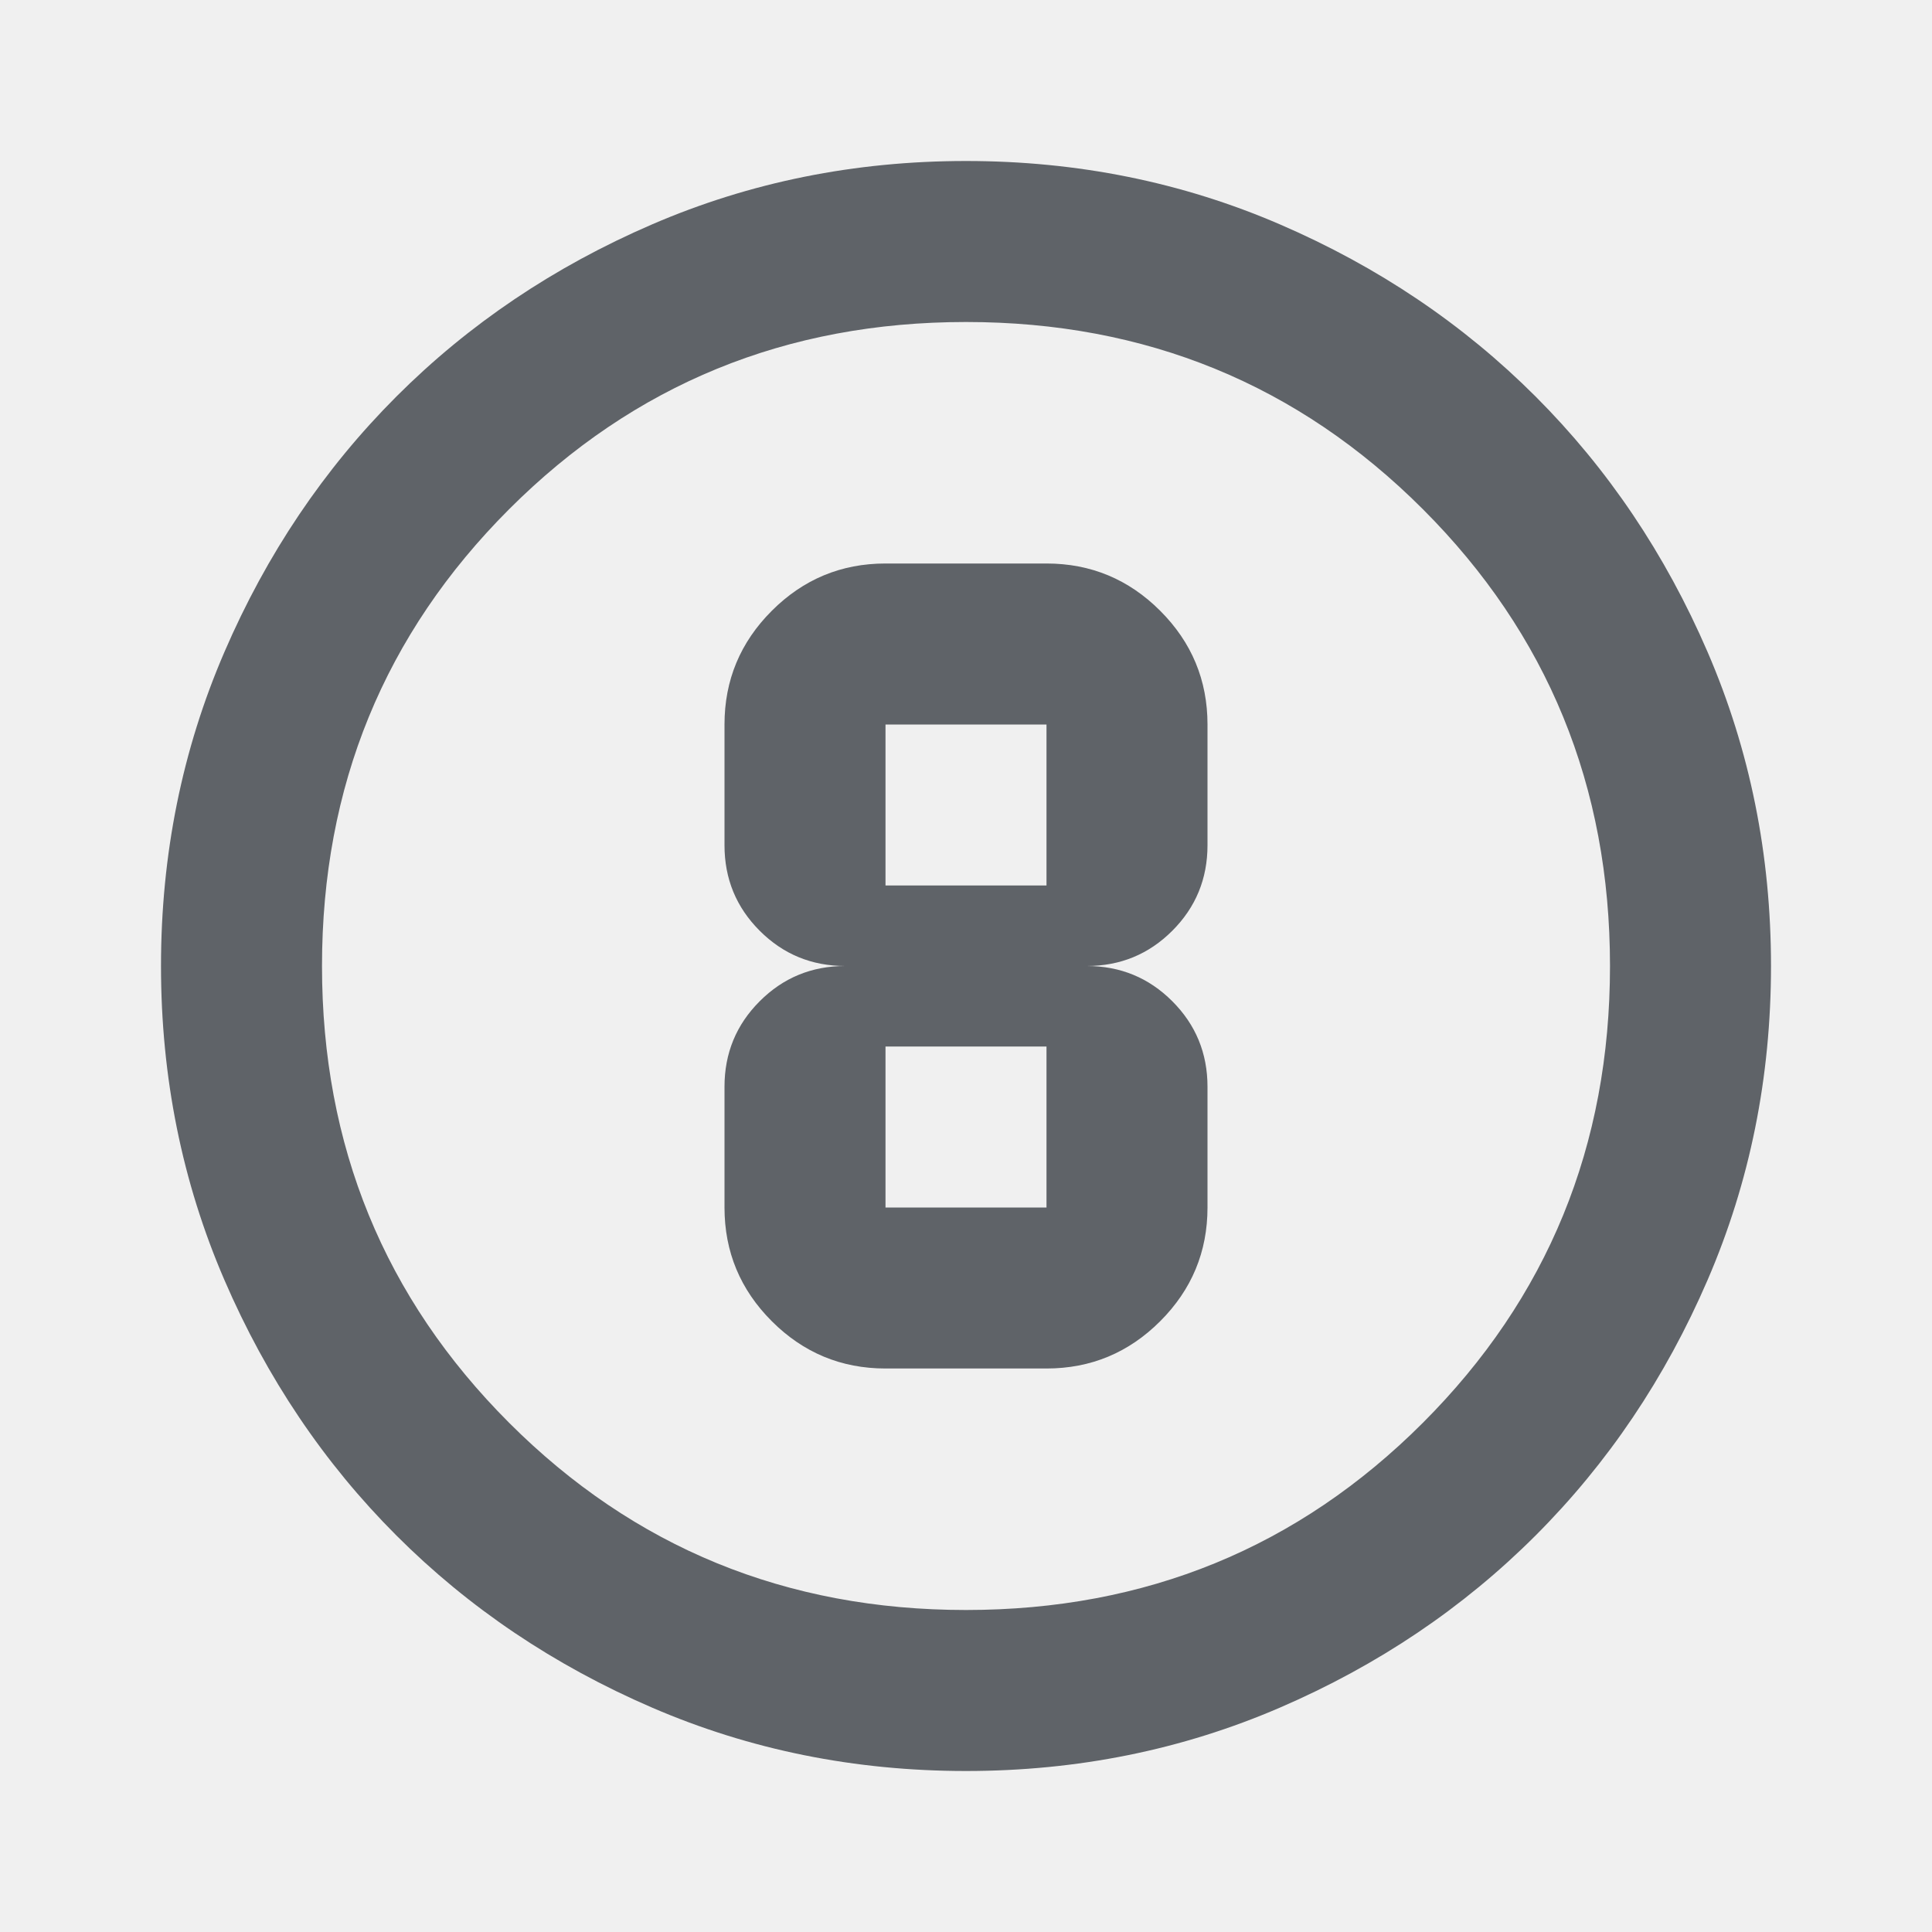
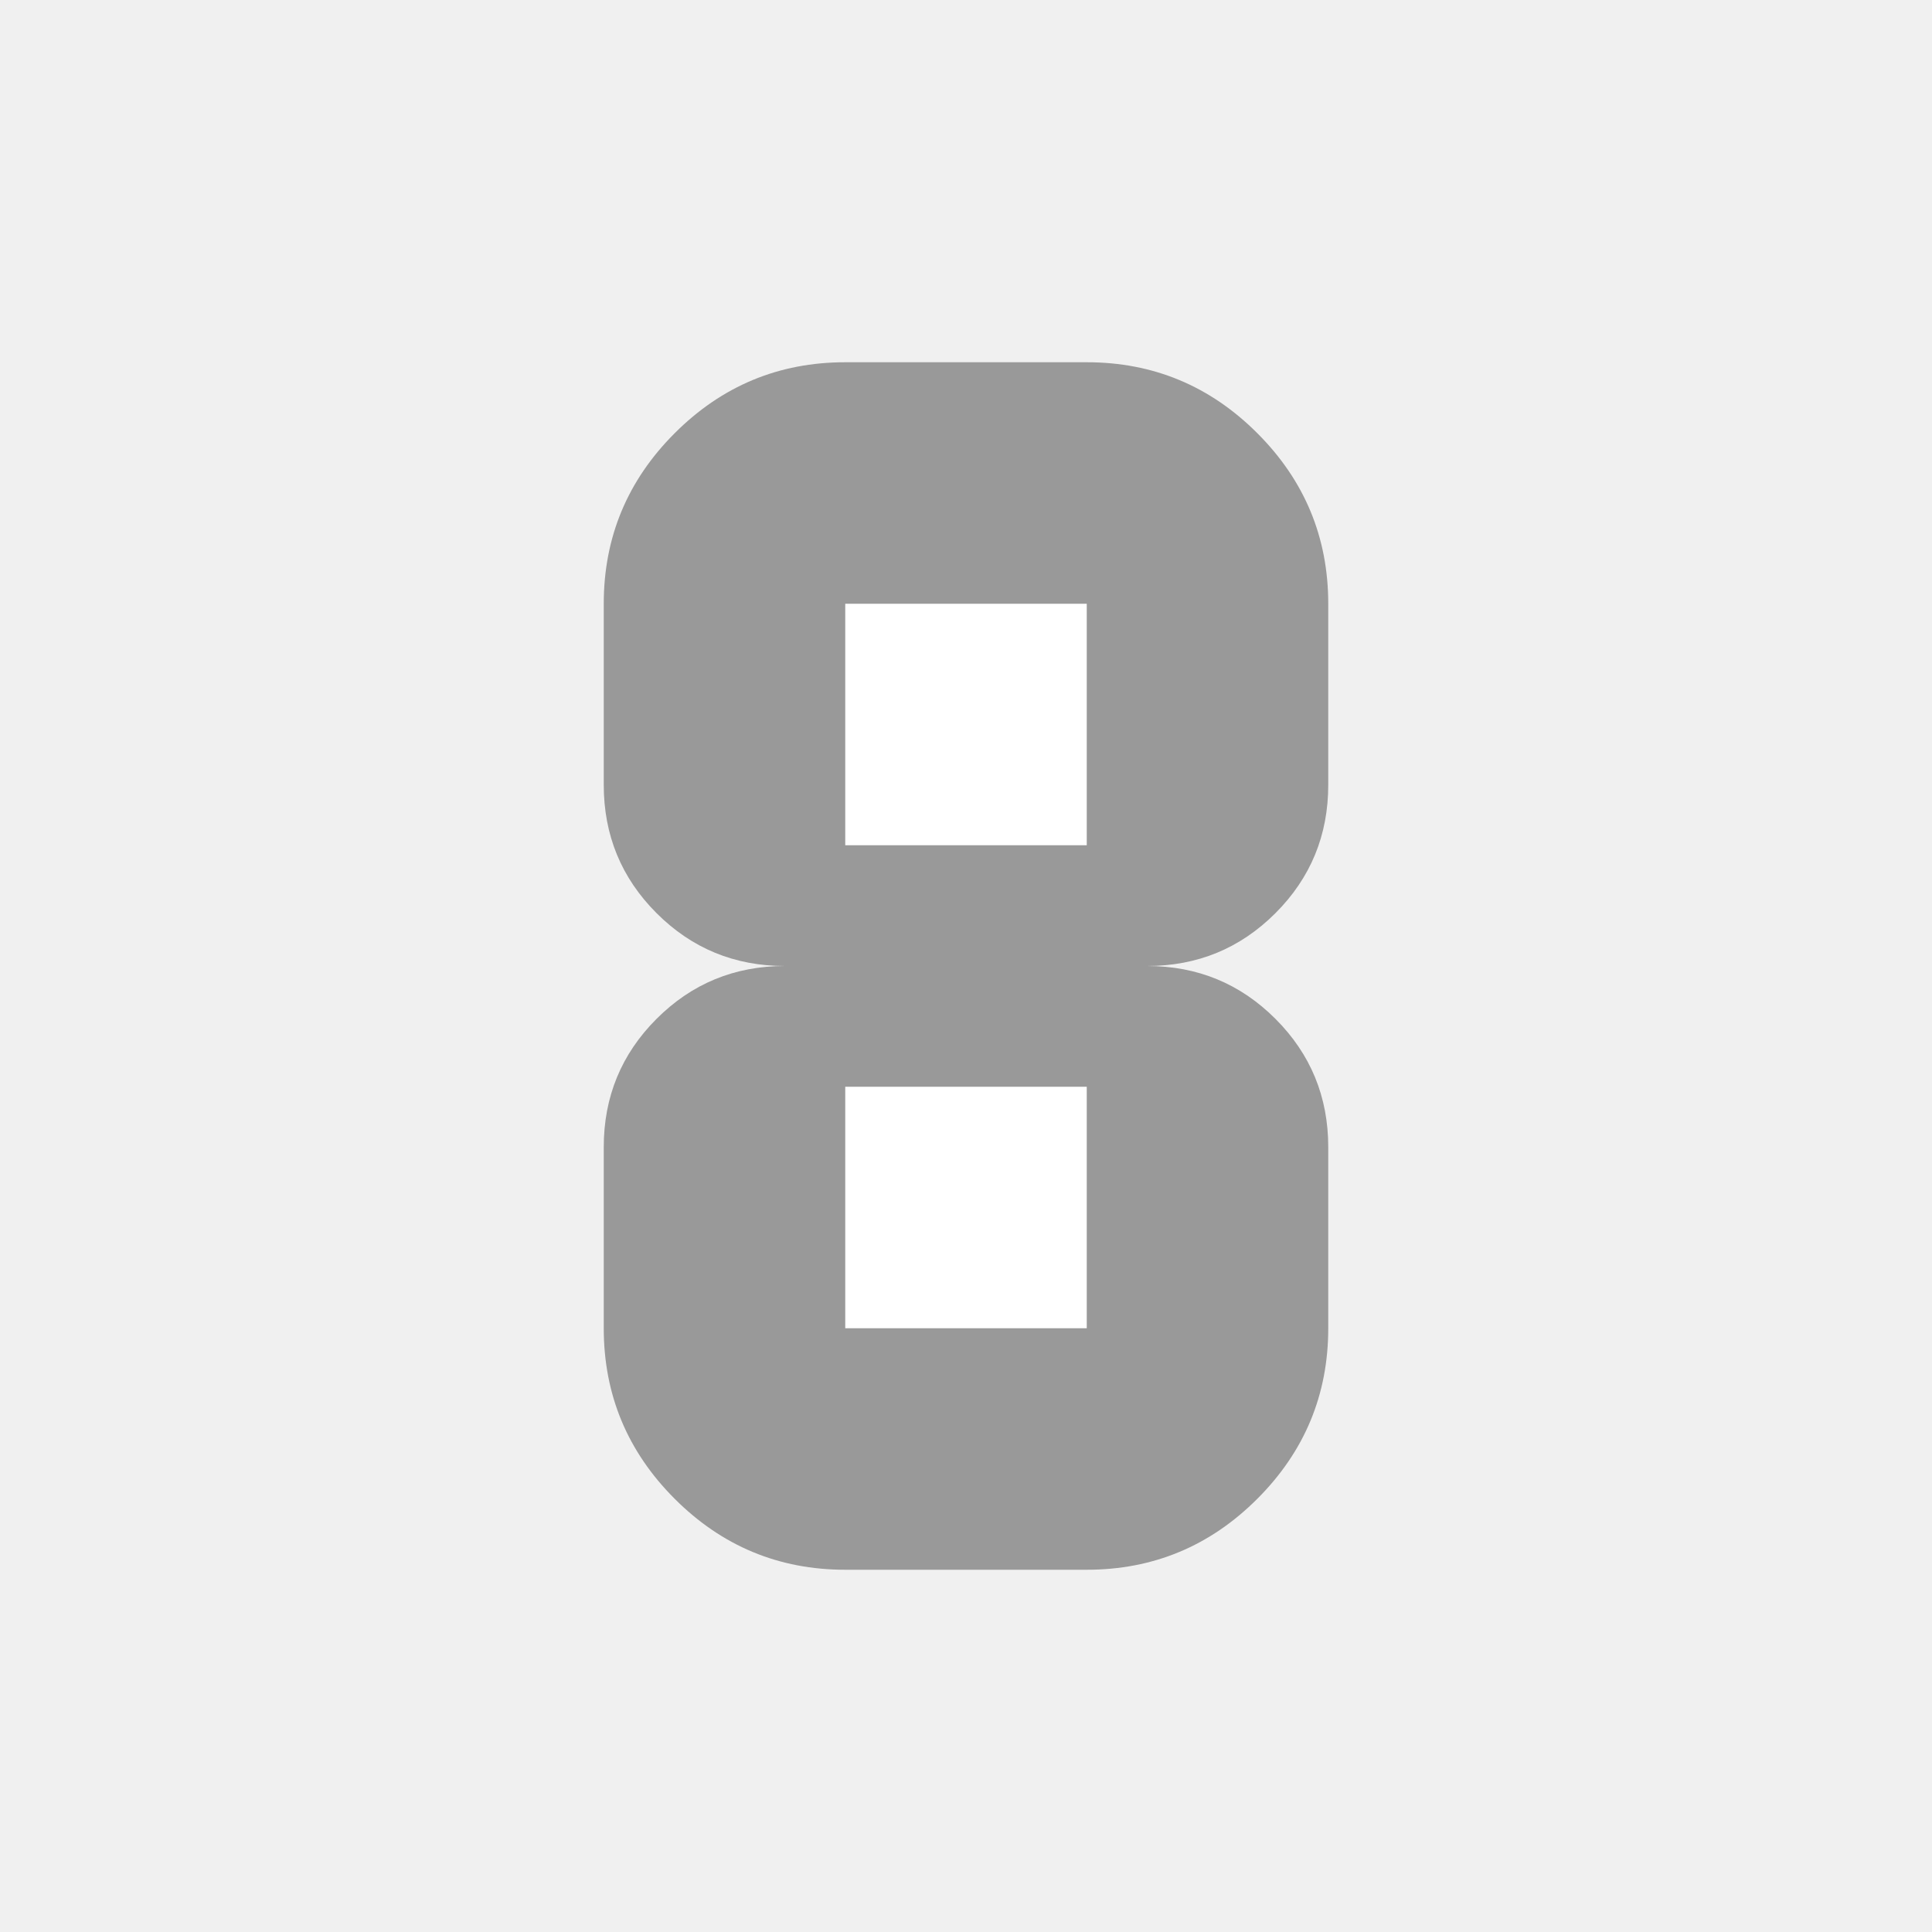
- <svg xmlns="http://www.w3.org/2000/svg" height="24px" viewBox="0 -960 960 960" width="24px" fill="#5f6368">
-   <path d="M480-80q-83 0-156-31.5T197-197q-54-54-85.5-127T80-480q0-83 31.5-156T197-763q54-54 127-85.5T480-880q83 0 156 31.5T763-763q54 54 85.5 127T880-480q0 83-31.5 156T763-197q-54 54-127 85.5T480-80Zm0-80q134 0 227-93t93-227q0-134-93-227t-227-93q-134 0-227 93t-93 227q0 134 93 227t227 93Zm0-320Zm-40 200h80q33 0 56.5-23.5T600-360v-60q0-25-17.5-42.5T540-480q25 0 42.5-17.5T600-540v-60q0-33-23.5-56.5T520-680h-80q-33 0-56.5 23.5T360-600v60q0 25 17.5 42.5T420-480q-25 0-42.5 17.5T360-420v60q0 33 23.5 56.5T440-280Zm0-320h80v80h-80v-80Zm0 240v-80h80v80h-80Z" />
+ <svg xmlns="http://www.w3.org/2000/svg" height="24px" viewBox="0 -960 960 960" width="24px" fill="#5f6368" version="1.1" id="svg1">
+   <defs id="defs1" />
+   <path d="m 420,-180 h 120 q 49.5,0 84.75,-35.25 Q 660,-250.5 660,-300 v -90 q 0,-37.5 -26.25,-63.75 Q 607.5,-480 570,-480 q 37.5,0 63.75,-26.25 Q 660,-532.5 660,-570 v -90 q 0,-49.5 -35.25,-84.75 Q 589.5,-780 540,-780 H 420 q -49.5,0 -84.75,35.25 Q 300,-709.5 300,-660 v 90 q 0,37.5 26.25,63.75 26.25,26.25 63.75,26.25 -37.5,0 -63.75,26.25 Q 300,-427.5 300,-390 v 90 q 0,49.5 35.25,84.75 Q 370.5,-180 420,-180 Z" id="path4" style="fill:#999999;stroke-width:1.5" />
+   <path d="m 420,-300 v -120 h 120 v 120 z" id="path6" style="fill:#ffffff;stroke-width:1.5" />
+   <path d="m 420,-660 h 120 v 120 H 420 Z" id="path5" style="fill:#ffffff;stroke-width:1.5" />
</svg>
